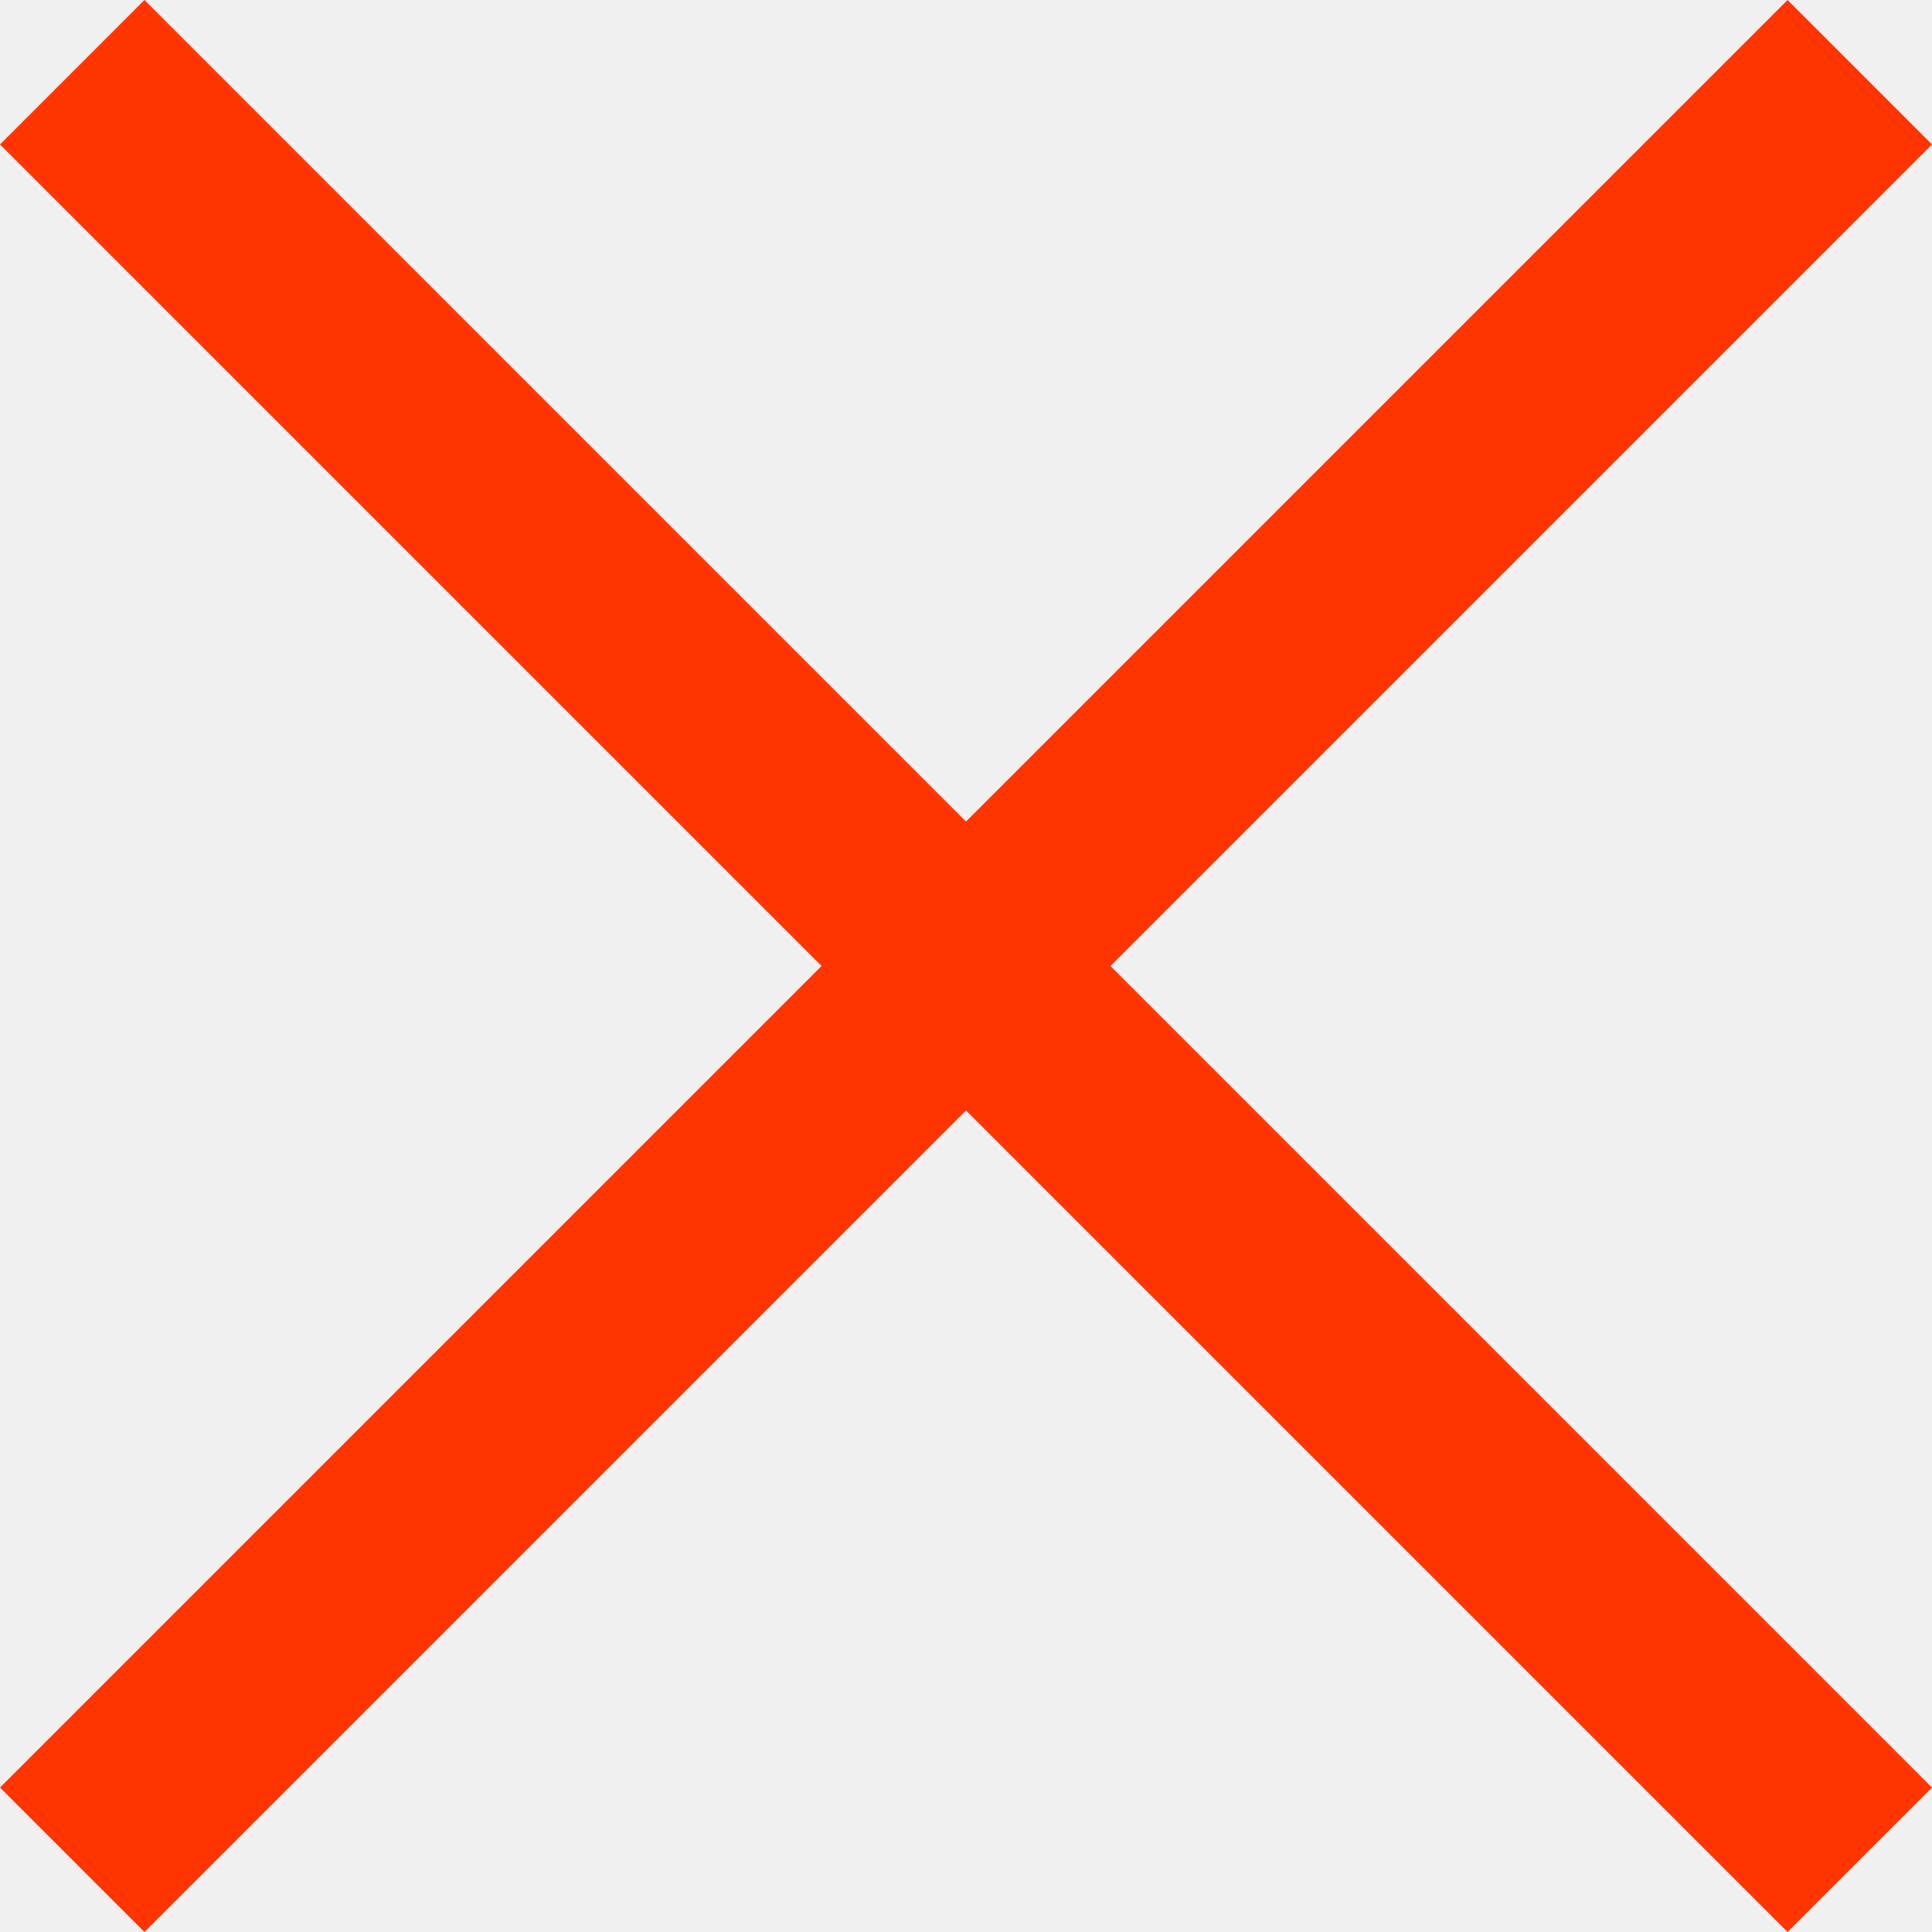
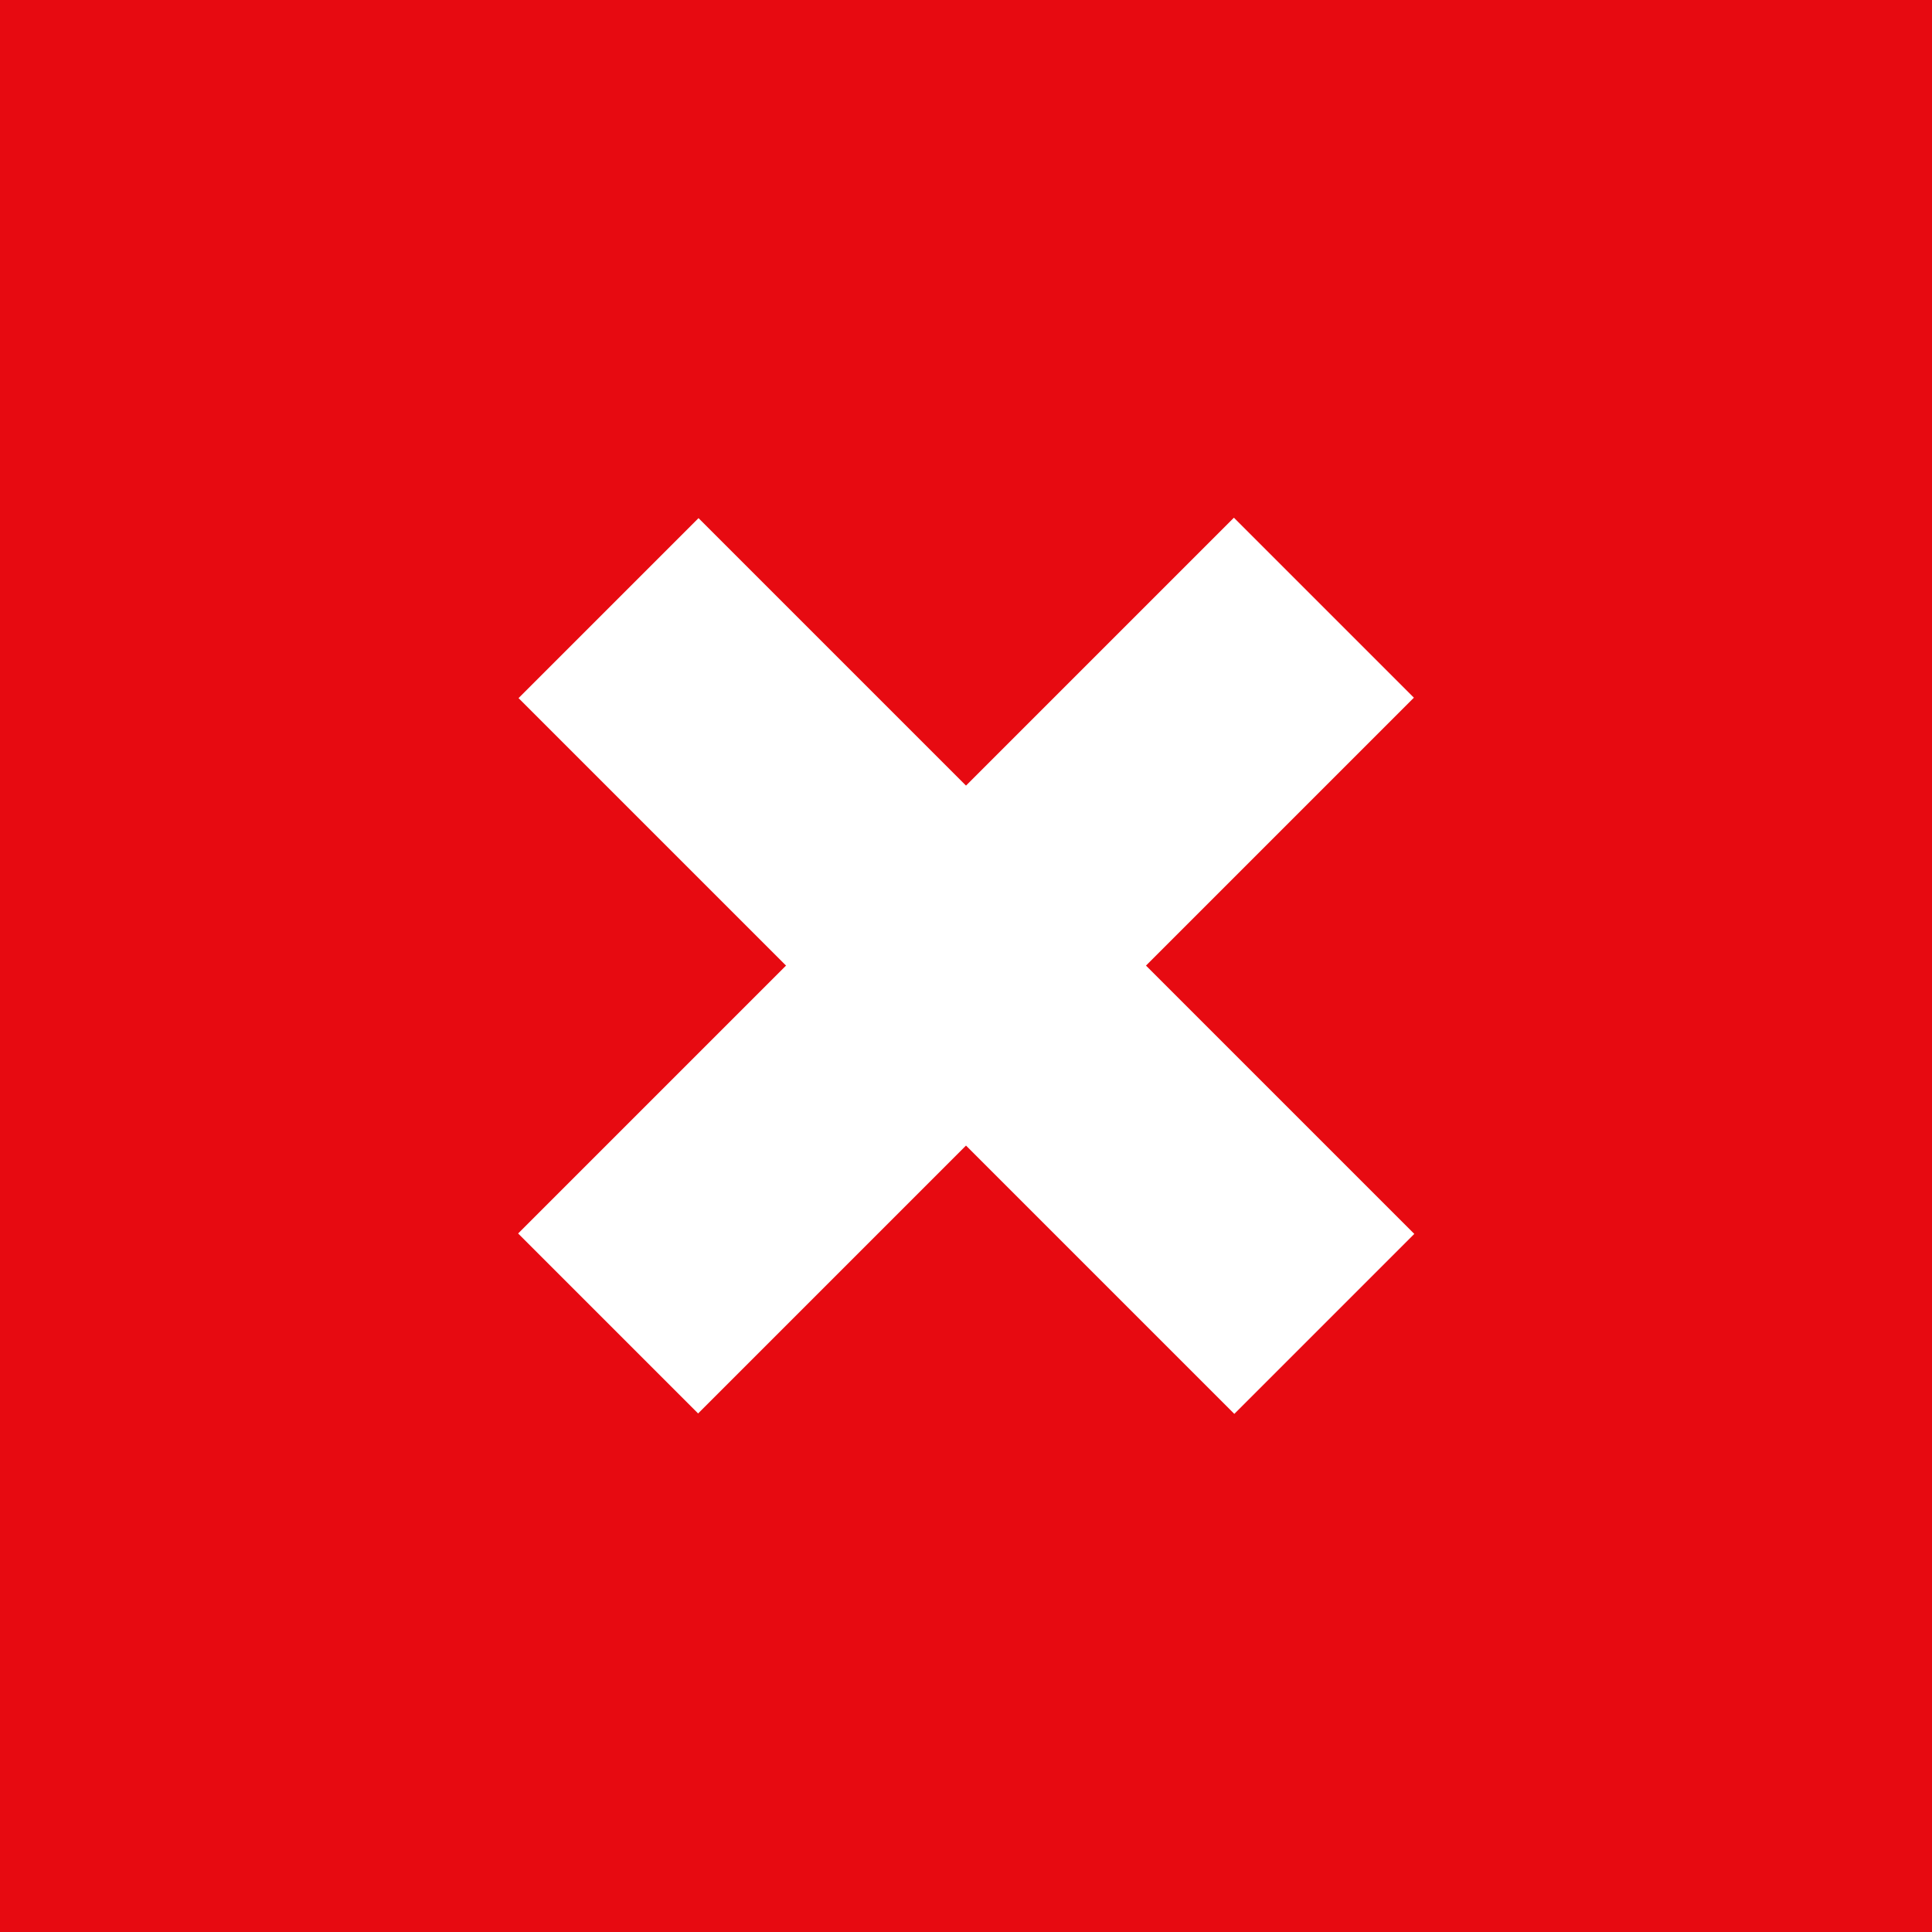
- <svg xmlns="http://www.w3.org/2000/svg" height="800px" width="800px" version="1.1" id="Layer_1" viewBox="0 0 378.303 378.303" xml:space="preserve">
-   <polygon style="fill:#FF3501;" points="378.303,28.285 350.018,0 189.151,160.867 28.285,0 0,28.285 160.867,189.151 0,350.018   28.285,378.302 189.151,217.436 350.018,378.302 378.303,350.018 217.436,189.151 " />
+ <svg xmlns="http://www.w3.org/2000/svg" id="Layer_1" data-name="Layer 1" viewBox="0 0 56.17 56.17">
+   <defs>
+     <style>.cls-1{fill:#e70a11;}.cls-2{fill:#fff;}</style>
+   </defs>
+   <rect class="cls-1" width="56.17" height="56.17" />
+   <rect class="cls-2" x="382.61" y="465.57" width="29.43" height="7.4" transform="translate(78.97 -584.69) rotate(45)" />
+   <rect class="cls-2" x="382.61" y="465.57" width="29.43" height="7.4" transform="translate(-584.69 -22.8) rotate(-45)" />
</svg>
